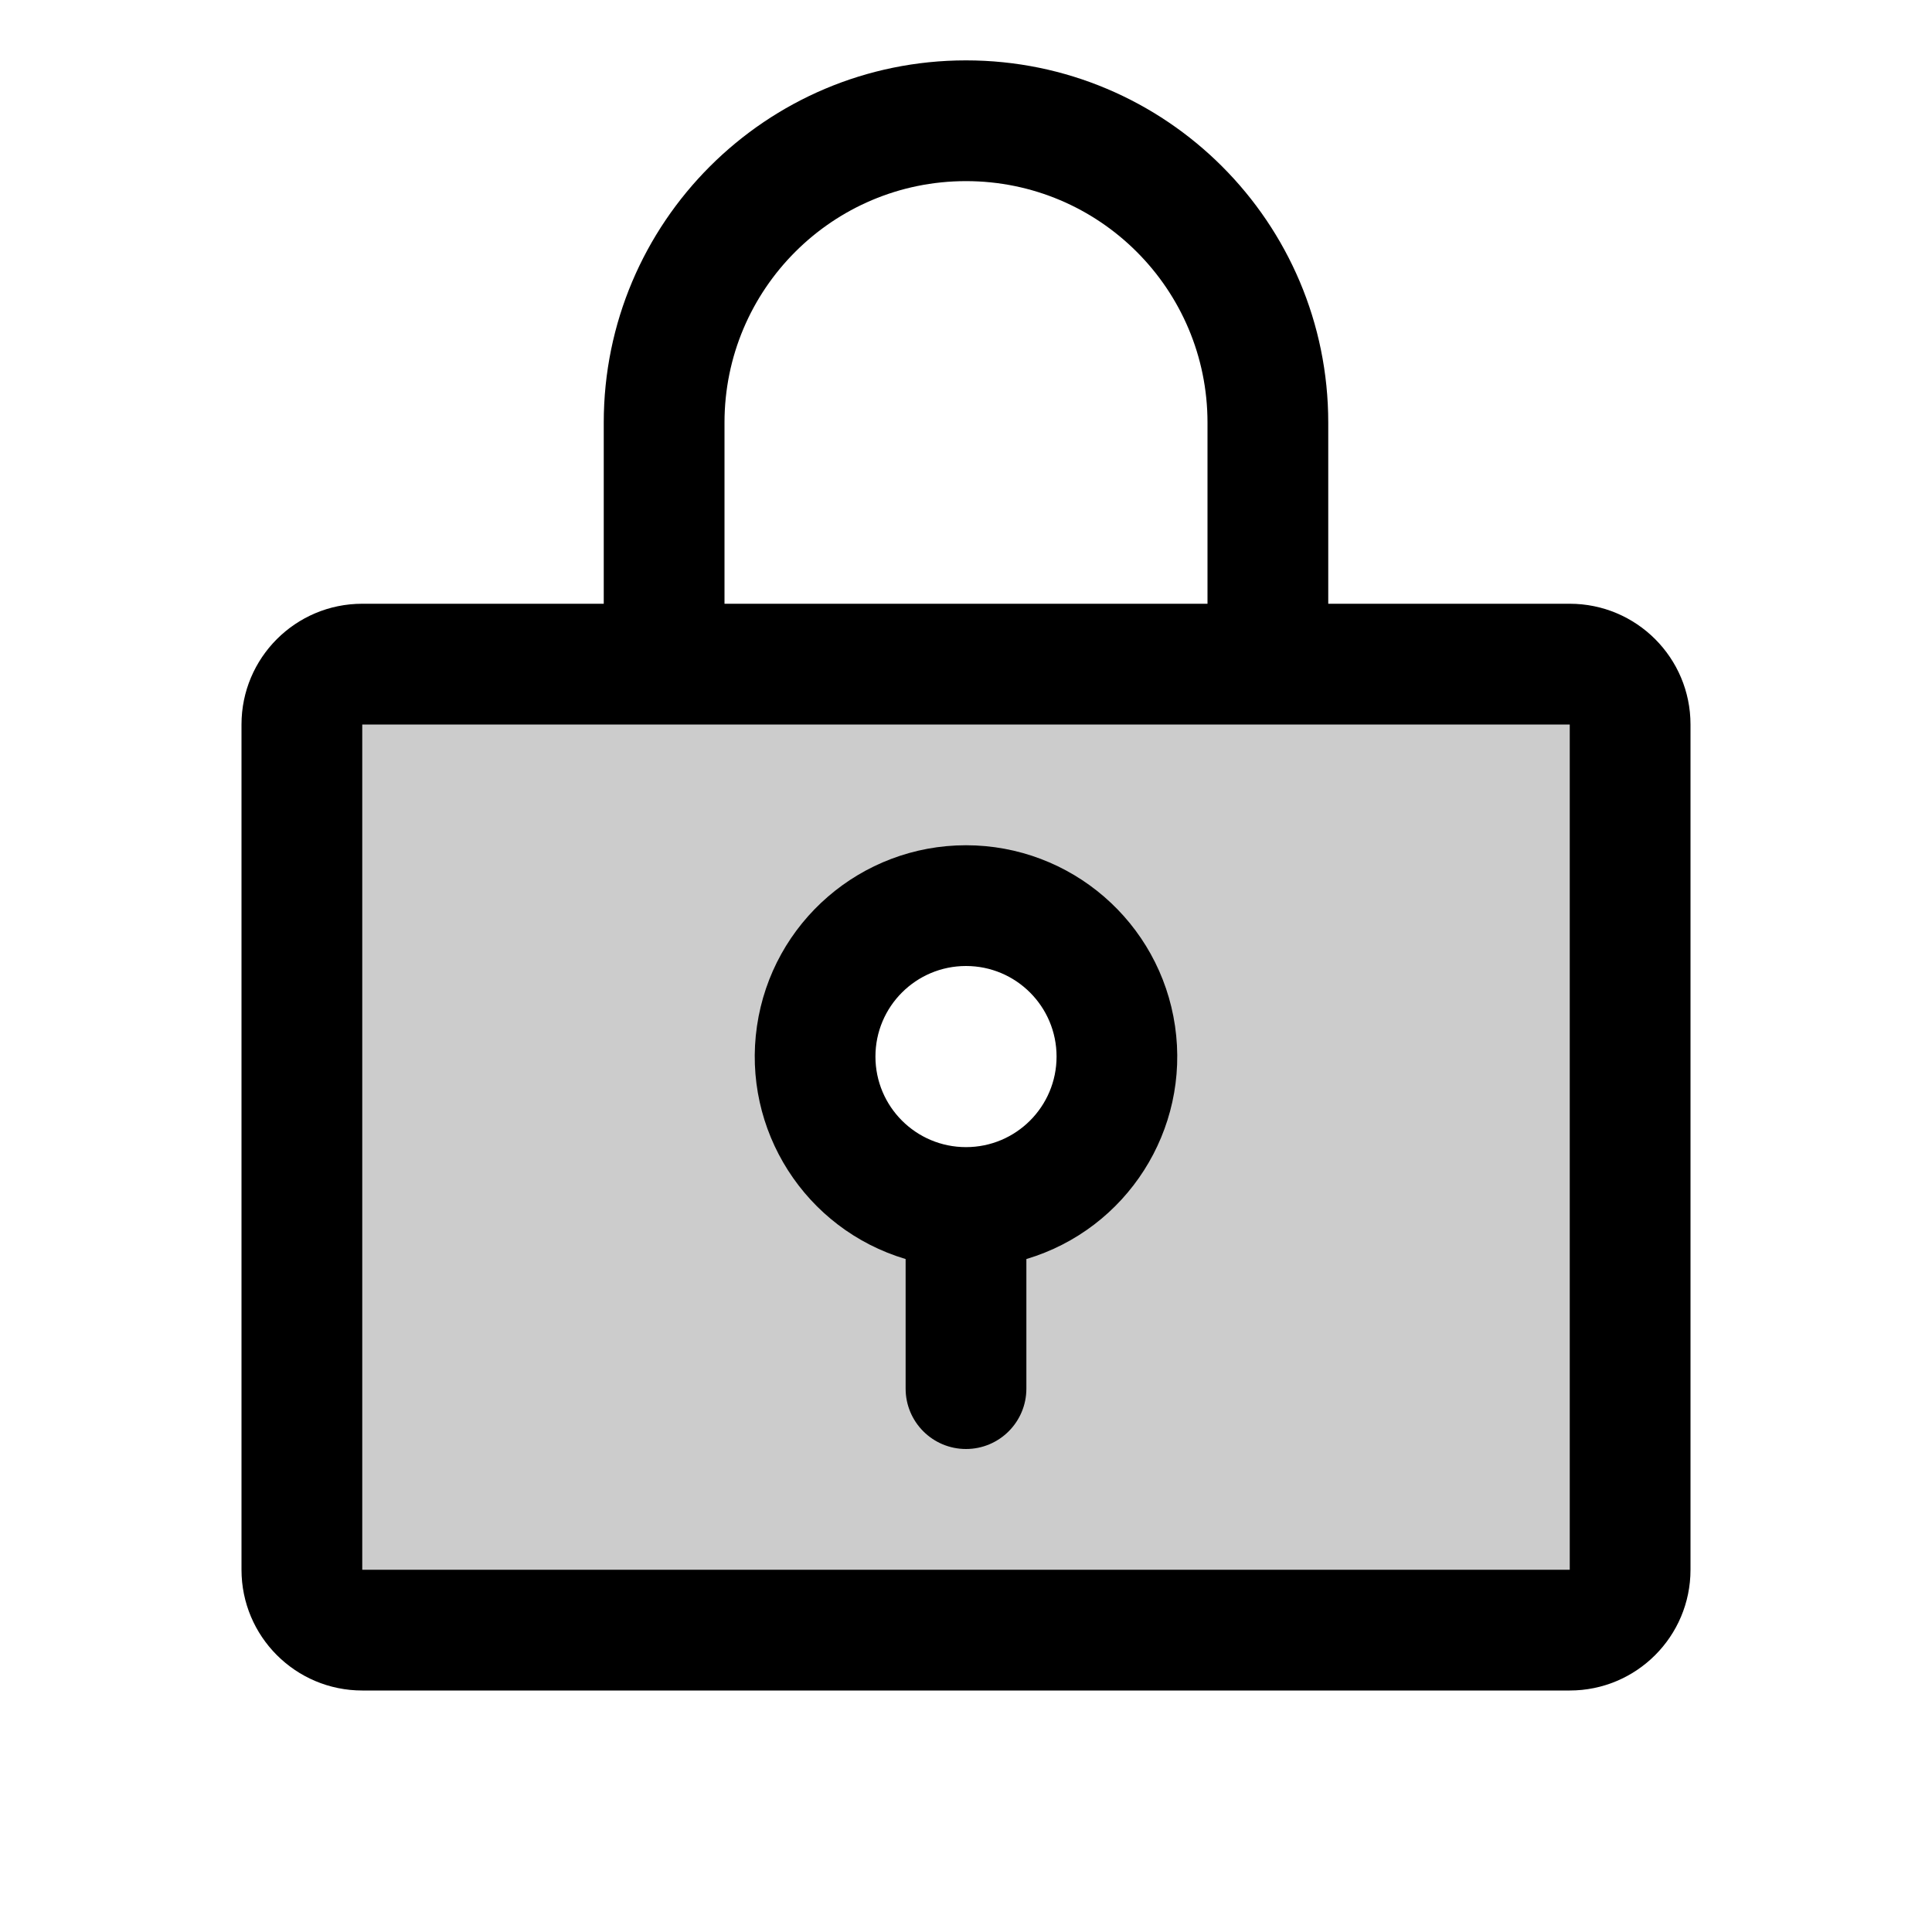
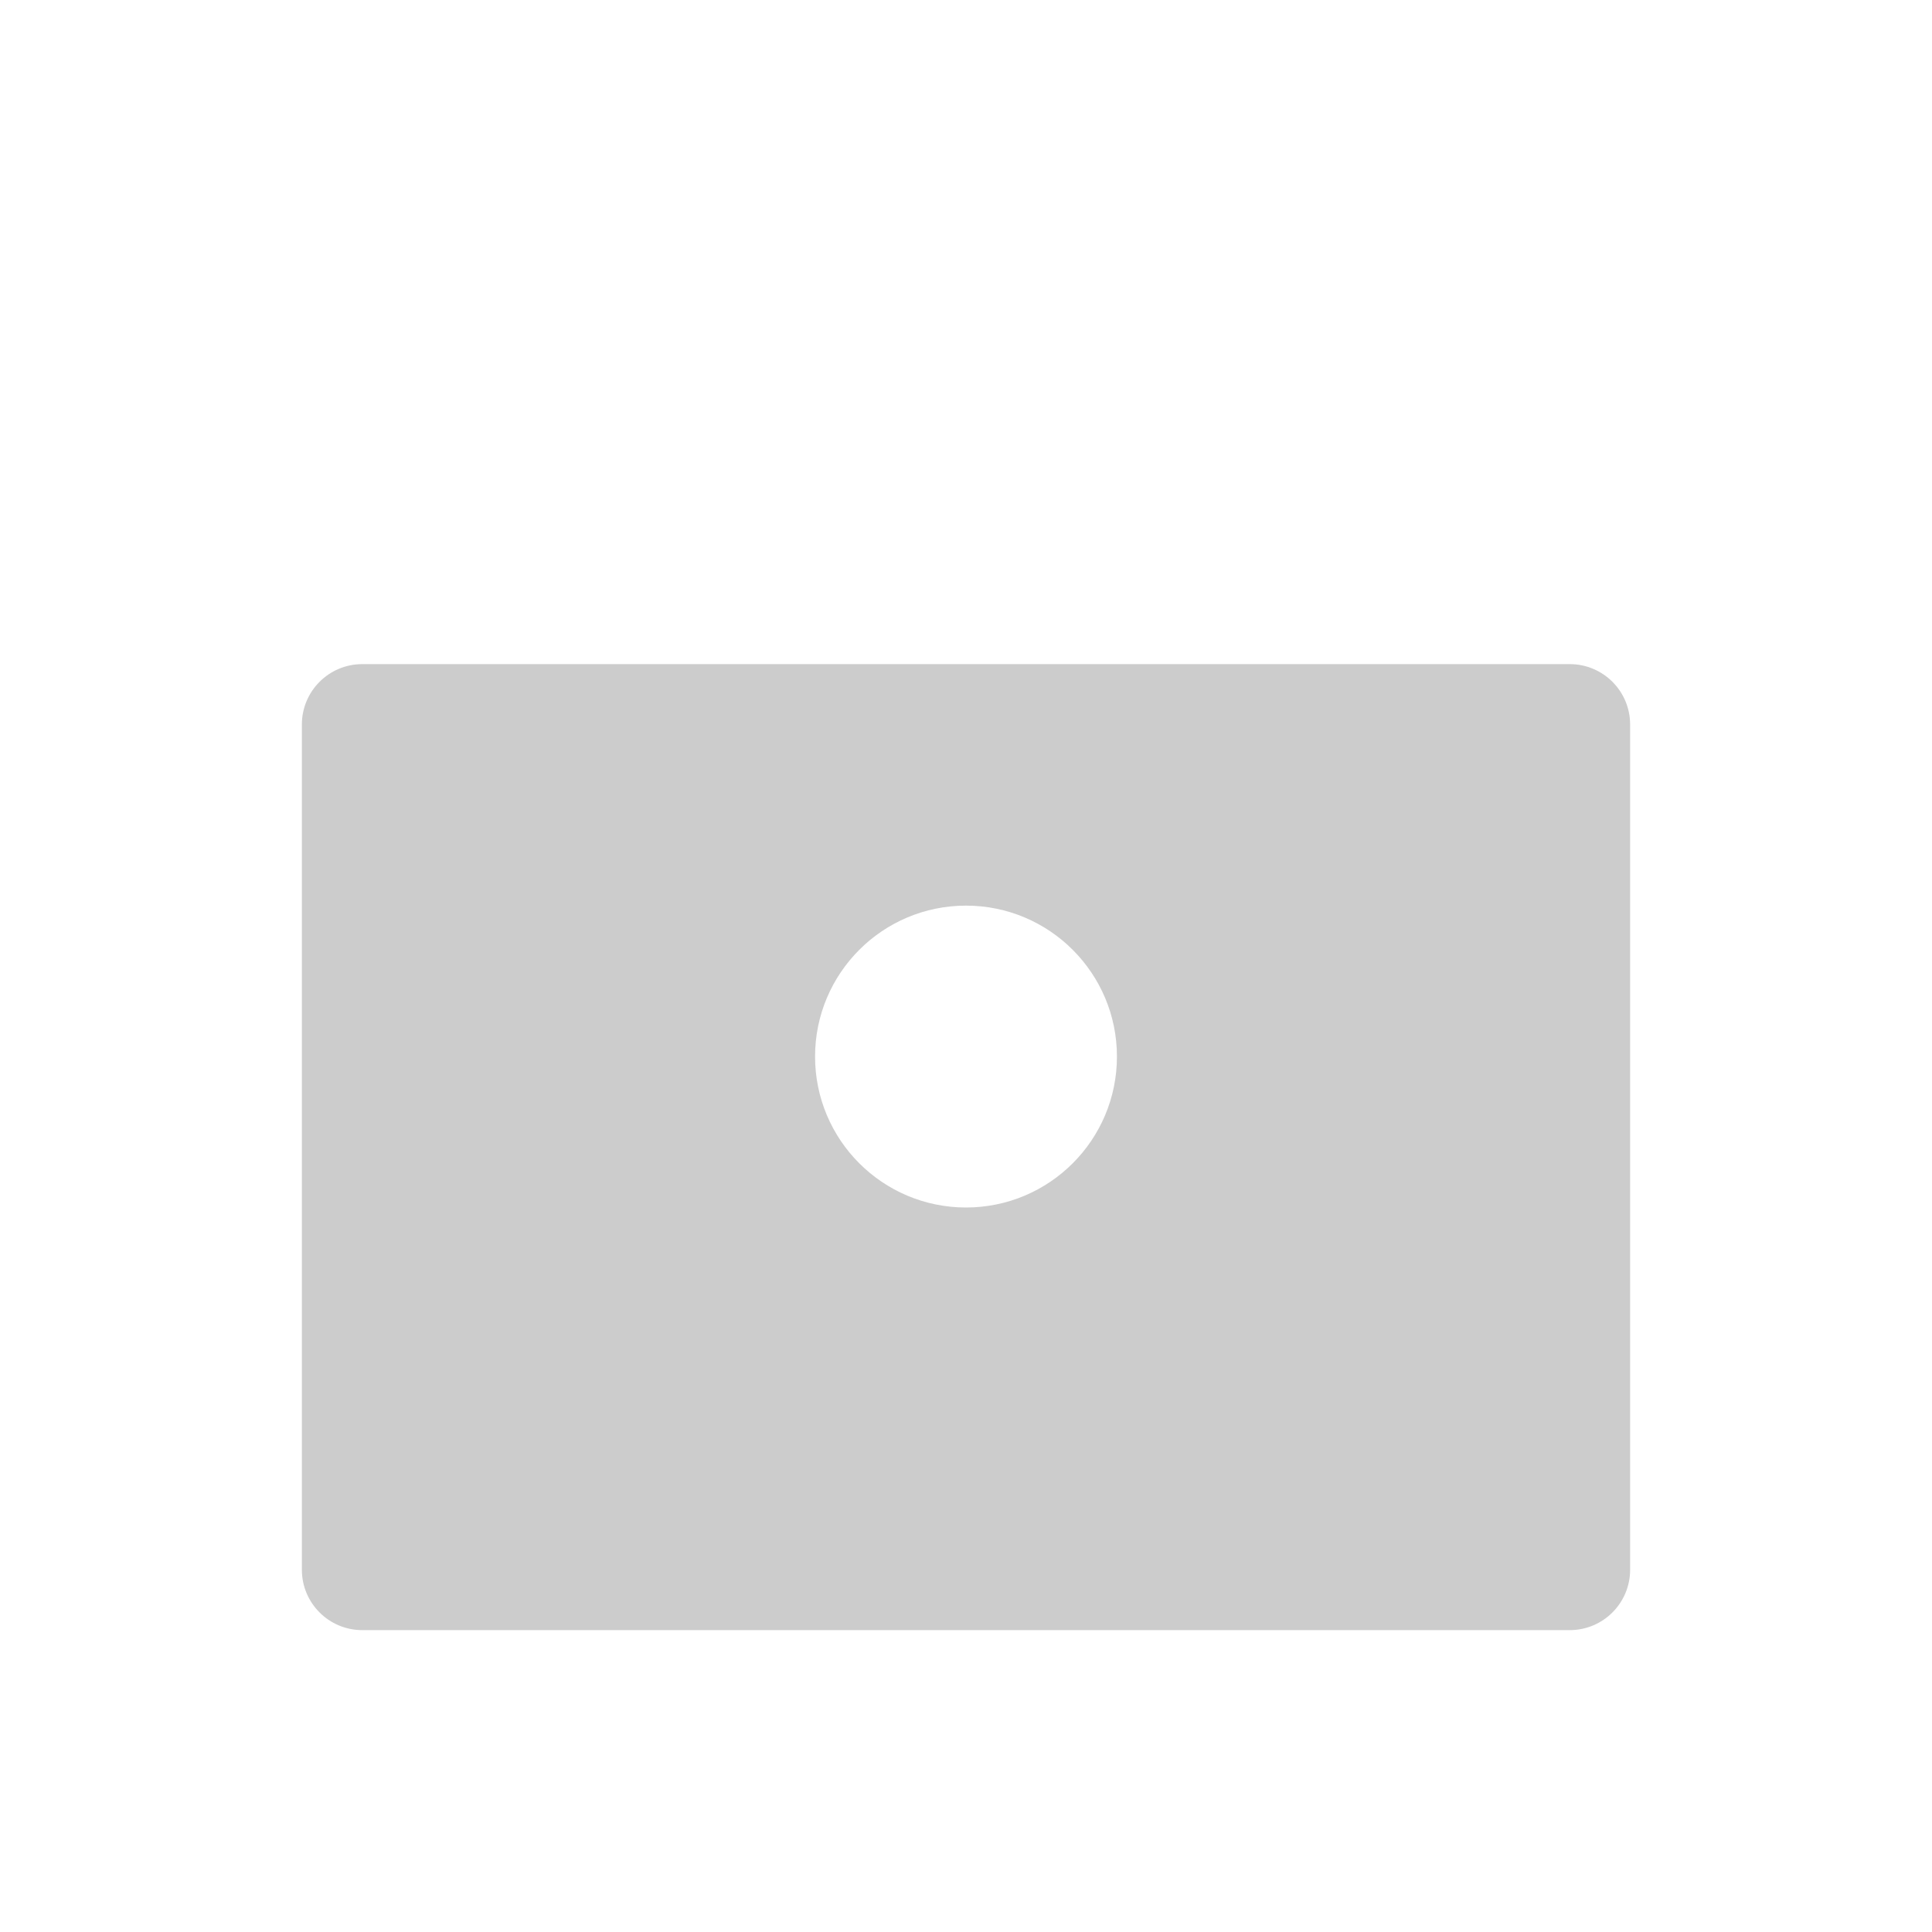
- <svg xmlns="http://www.w3.org/2000/svg" width="32" height="32" fill="#000000" viewBox="0 0 256 256">
-   <path d="M208,88H48a8,8,0,0,0-8,8V208a8,8,0,0,0,8,8H208a8,8,0,0,0,8-8V96A8,8,0,0,0,208,88Zm-80,72a20,20,0,1,1,20-20A20,20,0,0,1,128,160Z" opacity="0.2" />
-   <path d="M208,80H176V56a48,48,0,0,0-96,0V80H48A16,16,0,0,0,32,96V208a16,16,0,0,0,16,16H208a16,16,0,0,0,16-16V96A16,16,0,0,0,208,80ZM96,56a32,32,0,0,1,64,0V80H96ZM208,208H48V96H208V208Zm-80-96a28,28,0,0,0-8,54.83V184a8,8,0,0,0,16,0V166.83A28,28,0,0,0,128,112Zm0,40a12,12,0,1,1,12-12A12,12,0,0,1,128,152Z" />
+ <svg xmlns="http://www.w3.org/2000/svg" viewBox="0 0 256 256" style="">
+   <path width="256" height="256" fill="none" d="M0 0 L256 0 L256 256 L0 256 Z" class="JegfLWoc_0" />
+   <path d="M208,88H48a8,8,0,0,0-8,8V208a8,8,0,0,0,8,8H208a8,8,0,0,0,8-8V96A8,8,0,0,0,208,88Zm-80,72a20,20,0,1,1,20-20A20,20,0,0,1,128,160Z" opacity="0.2" class="JegfLWoc_1" />
+   <path width="176" height="128" fill="none" stroke="currentColor" stroke-linecap="round" stroke-linejoin="round" stroke-width="16" d="M 48,88 L 208,88 A 8,8,0,0,1,216,96 L 216,208 A 8,8,0,0,1,208,216 L 48,216 A 8,8,0,0,1,40,208 L 40,96 A 8,8,0,0,1,48,88" class="JegfLWoc_2" />
+   <path d="M88,88V56a40,40,0,0,1,80,0V88" fill="none" stroke="currentColor" stroke-linecap="round" stroke-linejoin="round" stroke-width="16" class="JegfLWoc_3" />
+   <path fill="none" stroke="currentColor" stroke-linecap="round" stroke-linejoin="round" stroke-width="16" d="M108,140A20,20 0,1,1 148,140A20,20 0,1,1 108,140" class="JegfLWoc_4" />
+   <path fill="none" stroke="currentColor" stroke-linecap="round" stroke-linejoin="round" stroke-width="16" d="M128,160L128,184" class="JegfLWoc_5" />
+   <style data-made-with="vivus-instant">.JegfLWoc_0{stroke-dasharray:1024 1026;stroke-dashoffset:1025;animation:JegfLWoc_draw_0 7200ms linear 0ms infinite,JegfLWoc_fade 7200ms linear 0ms infinite;}.JegfLWoc_1{stroke-dasharray:720 722;stroke-dashoffset:721;animation:JegfLWoc_draw_1 7200ms linear 0ms infinite,JegfLWoc_fade 7200ms linear 0ms infinite;}.JegfLWoc_2{stroke-dasharray:595 597;stroke-dashoffset:596;animation:JegfLWoc_draw_2 7200ms linear 0ms infinite,JegfLWoc_fade 7200ms linear 0ms infinite;}.JegfLWoc_3{stroke-dasharray:190 192;stroke-dashoffset:191;animation:JegfLWoc_draw_3 7200ms linear 0ms infinite,JegfLWoc_fade 7200ms linear 0ms infinite;}.JegfLWoc_4{stroke-dasharray:126 128;stroke-dashoffset:127;animation:JegfLWoc_draw_4 7200ms linear 0ms infinite,JegfLWoc_fade 7200ms linear 0ms infinite;}.JegfLWoc_5{stroke-dasharray:24 26;stroke-dashoffset:25;animation:JegfLWoc_draw_5 7200ms linear 0ms infinite,JegfLWoc_fade 7200ms linear 0ms infinite;}@keyframes JegfLWoc_draw{100%{stroke-dashoffset:0;}}@keyframes JegfLWoc_fade{0%{stroke-opacity:1;}94.444%{stroke-opacity:1;}100%{stroke-opacity:0;}}@keyframes JegfLWoc_draw_0{11.111%{stroke-dashoffset: 1025}38.889%{ stroke-dashoffset: 0;}100%{ stroke-dashoffset: 0;}}@keyframes JegfLWoc_draw_1{13.889%{stroke-dashoffset: 721}41.667%{ stroke-dashoffset: 0;}100%{ stroke-dashoffset: 0;}}@keyframes JegfLWoc_draw_2{16.667%{stroke-dashoffset: 596}44.444%{ stroke-dashoffset: 0;}100%{ stroke-dashoffset: 0;}}@keyframes JegfLWoc_draw_3{19.444%{stroke-dashoffset: 191}47.222%{ stroke-dashoffset: 0;}100%{ stroke-dashoffset: 0;}}@keyframes JegfLWoc_draw_4{22.222%{stroke-dashoffset: 127}50%{ stroke-dashoffset: 0;}100%{ stroke-dashoffset: 0;}}@keyframes JegfLWoc_draw_5{25%{stroke-dashoffset: 25}52.778%{ stroke-dashoffset: 0;}100%{ stroke-dashoffset: 0;}}</style>
</svg>
